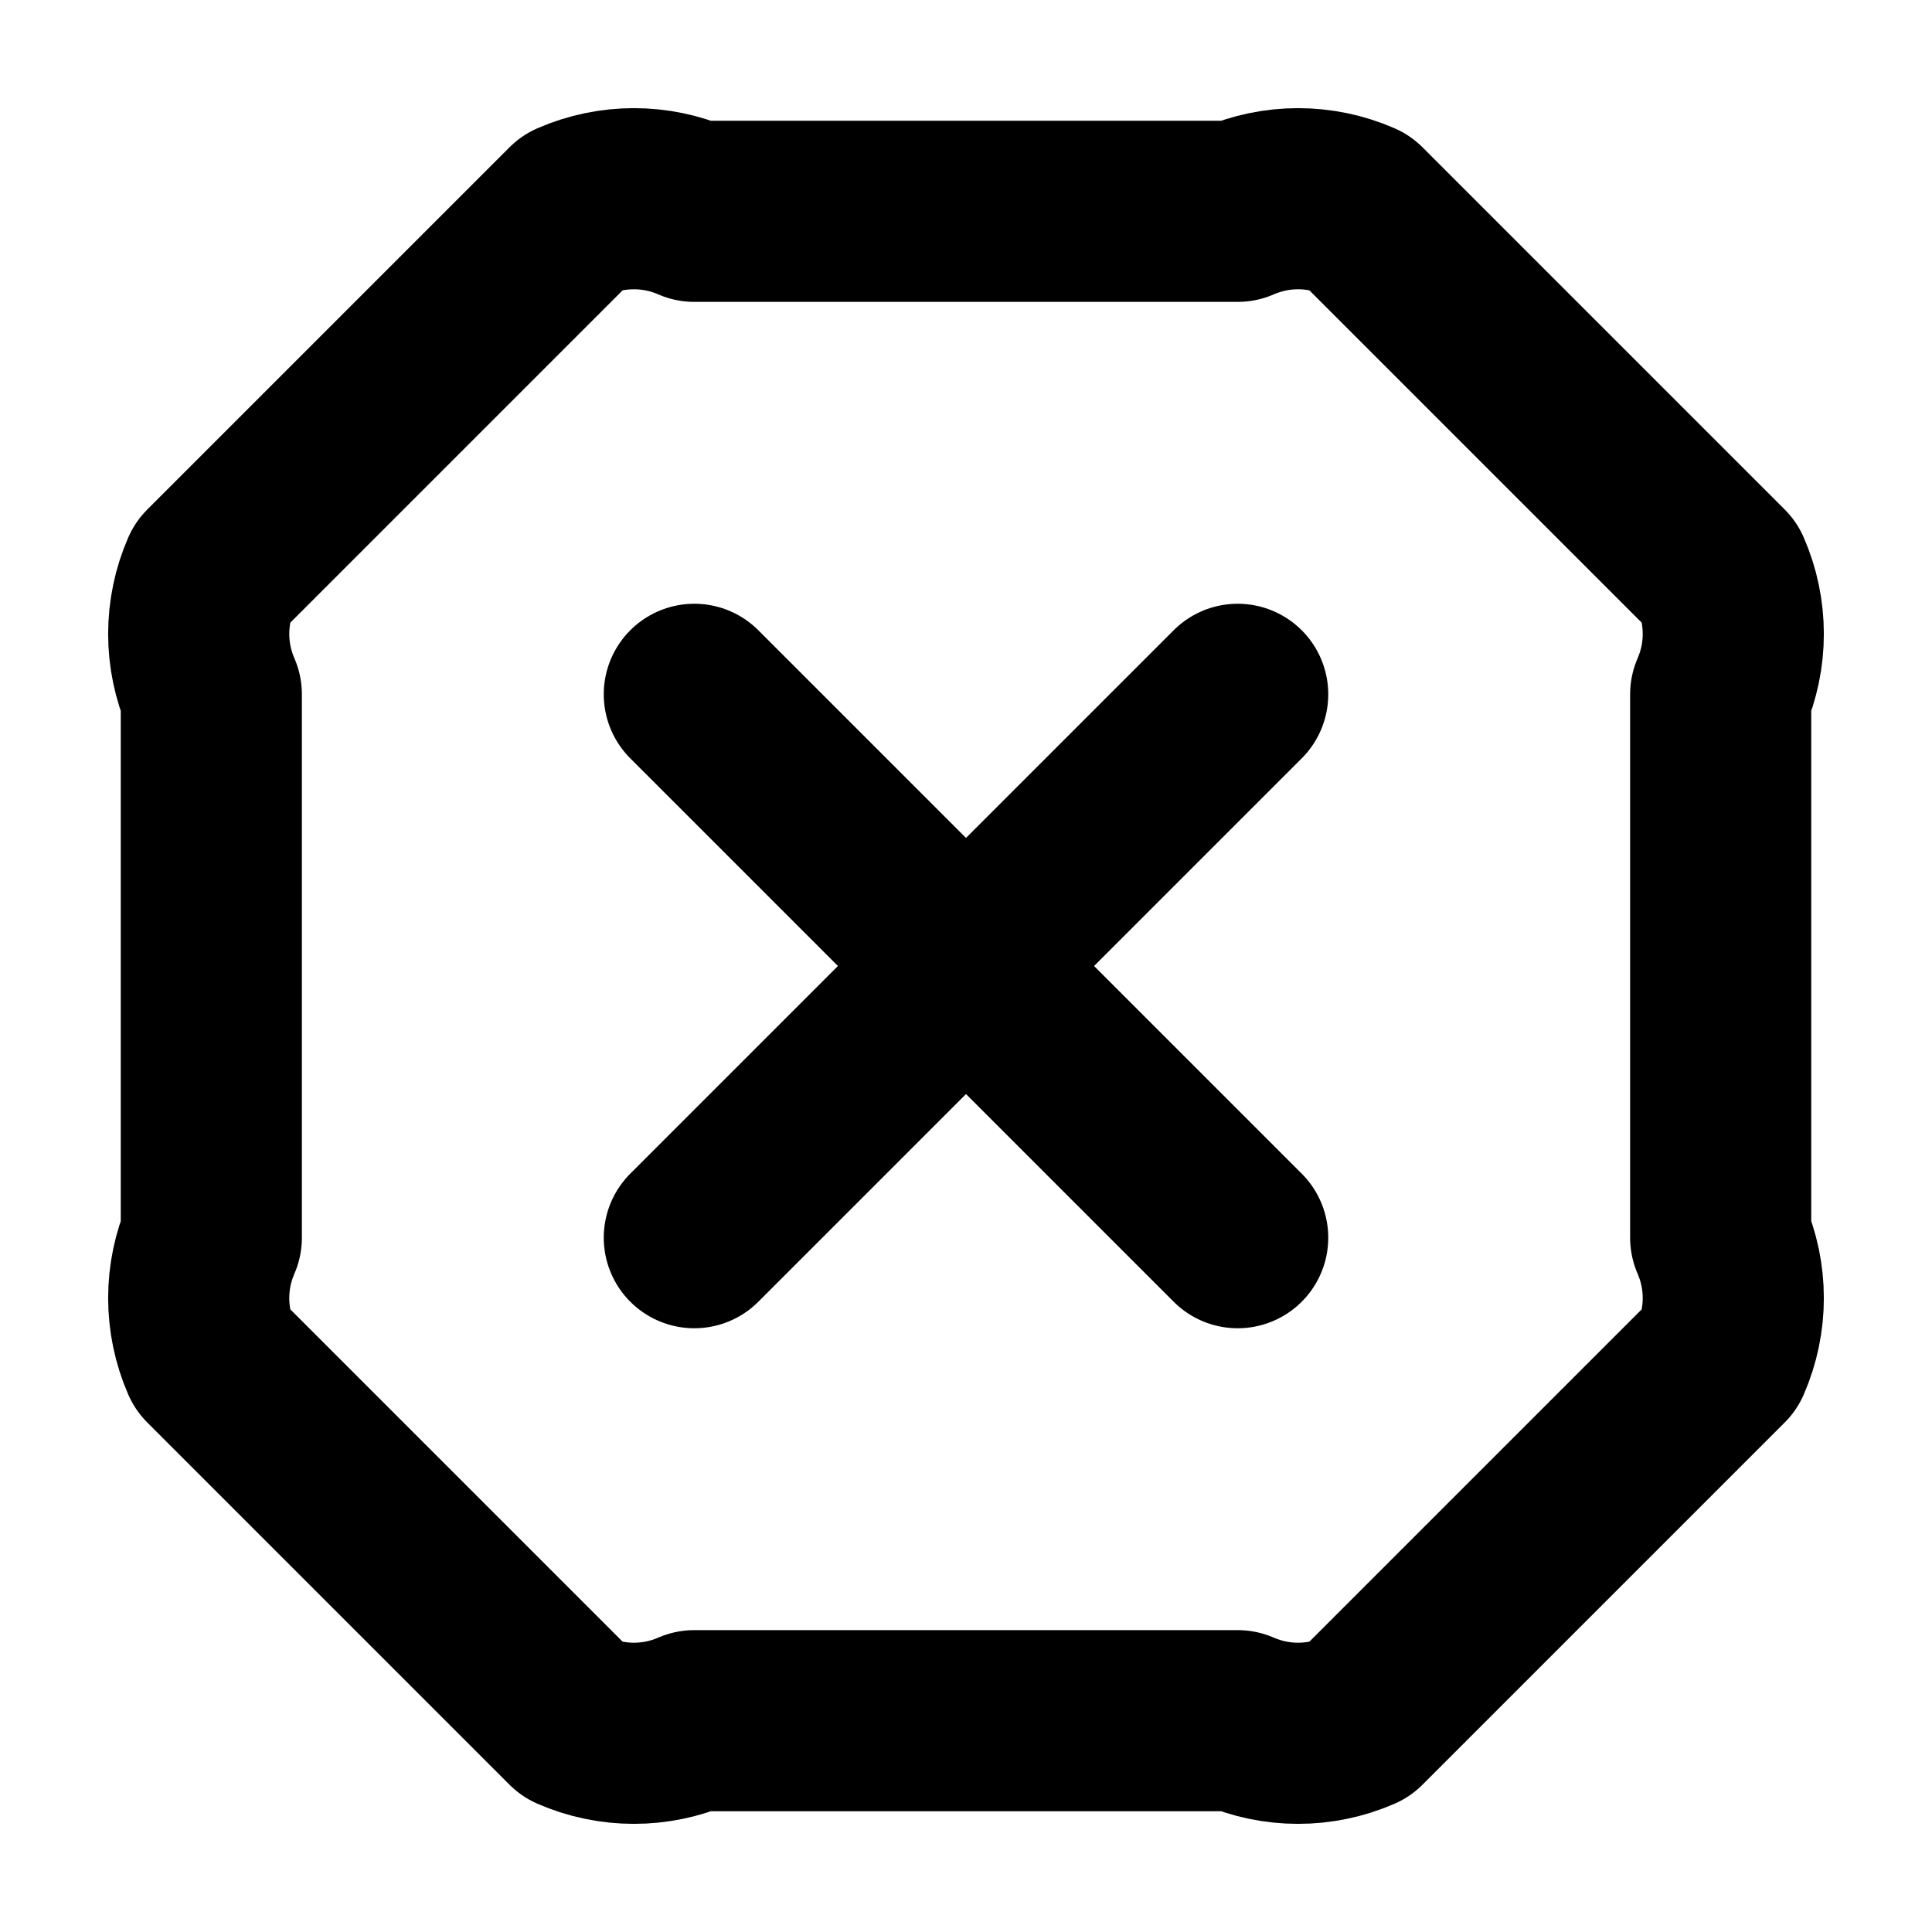
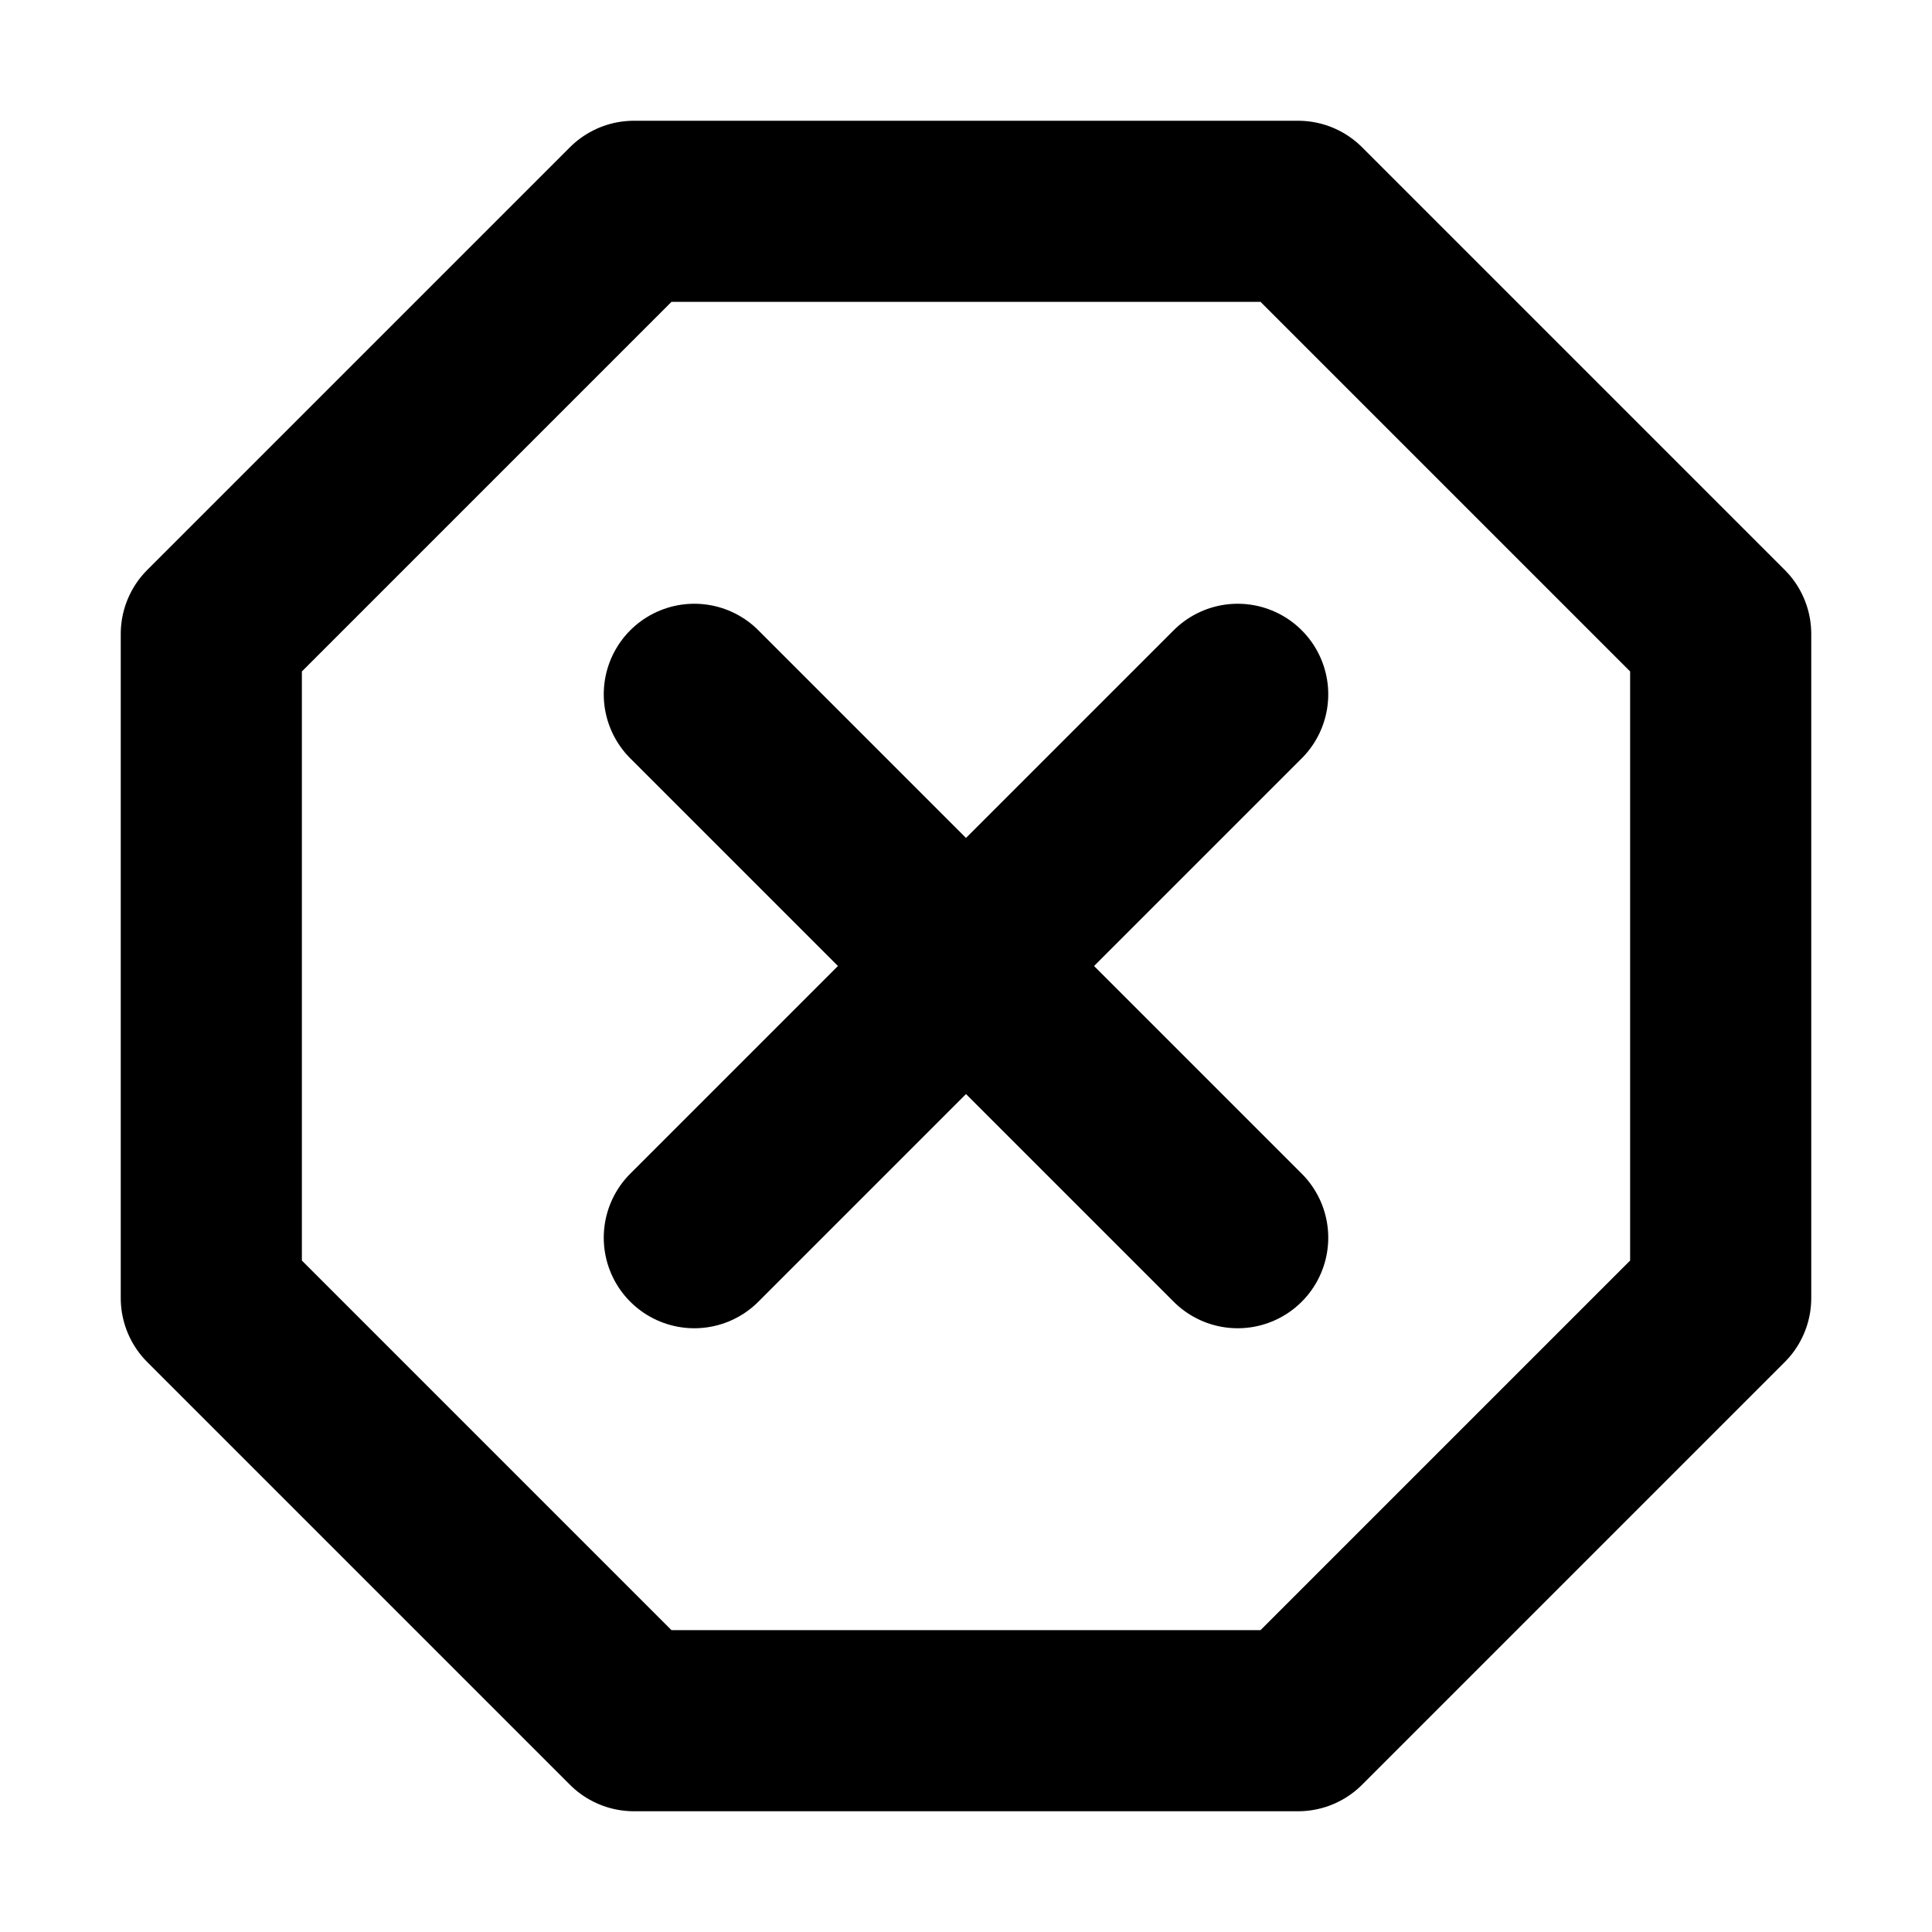
<svg xmlns="http://www.w3.org/2000/svg" width="16" height="16" viewBox="0 0 16 16" fill="none" stroke="currentColor" stroke-width="1.5" stroke-linecap="round" stroke-linejoin="round">
  <path d="M10.25 5.75 5.75 10.25" />
-   <path d="M1.75 11.25A1.25 1.25 0 0 1 1.75 10.25L1.75 5.75A1.25 1.25 0 0 1 1.75 4.75L4.75 1.75A1.25 1.25 0 0 1 5.75 1.75L10.25 1.75A1.25 1.25 0 0 1 11.25 1.75L14.25 4.75A1.25 1.25 0 0 1 14.25 5.75L14.25 10.25A1.25 1.25 0 0 1 14.25 11.25L11.25 14.25A1.25 1.25 0 0 1 10.25 14.25L5.75 14.25A1.25 1.25 0 0 1 4.75 14.25Z" />
+   <polygon points="1.75 5.25 5.25 1.75 10.75 1.75 14.25 5.25 14.25 10.75 10.75 14.25 5.25 14.25 1.75 10.75" />
  <path d="M5.75 5.75 10.25 10.25" />
</svg>
